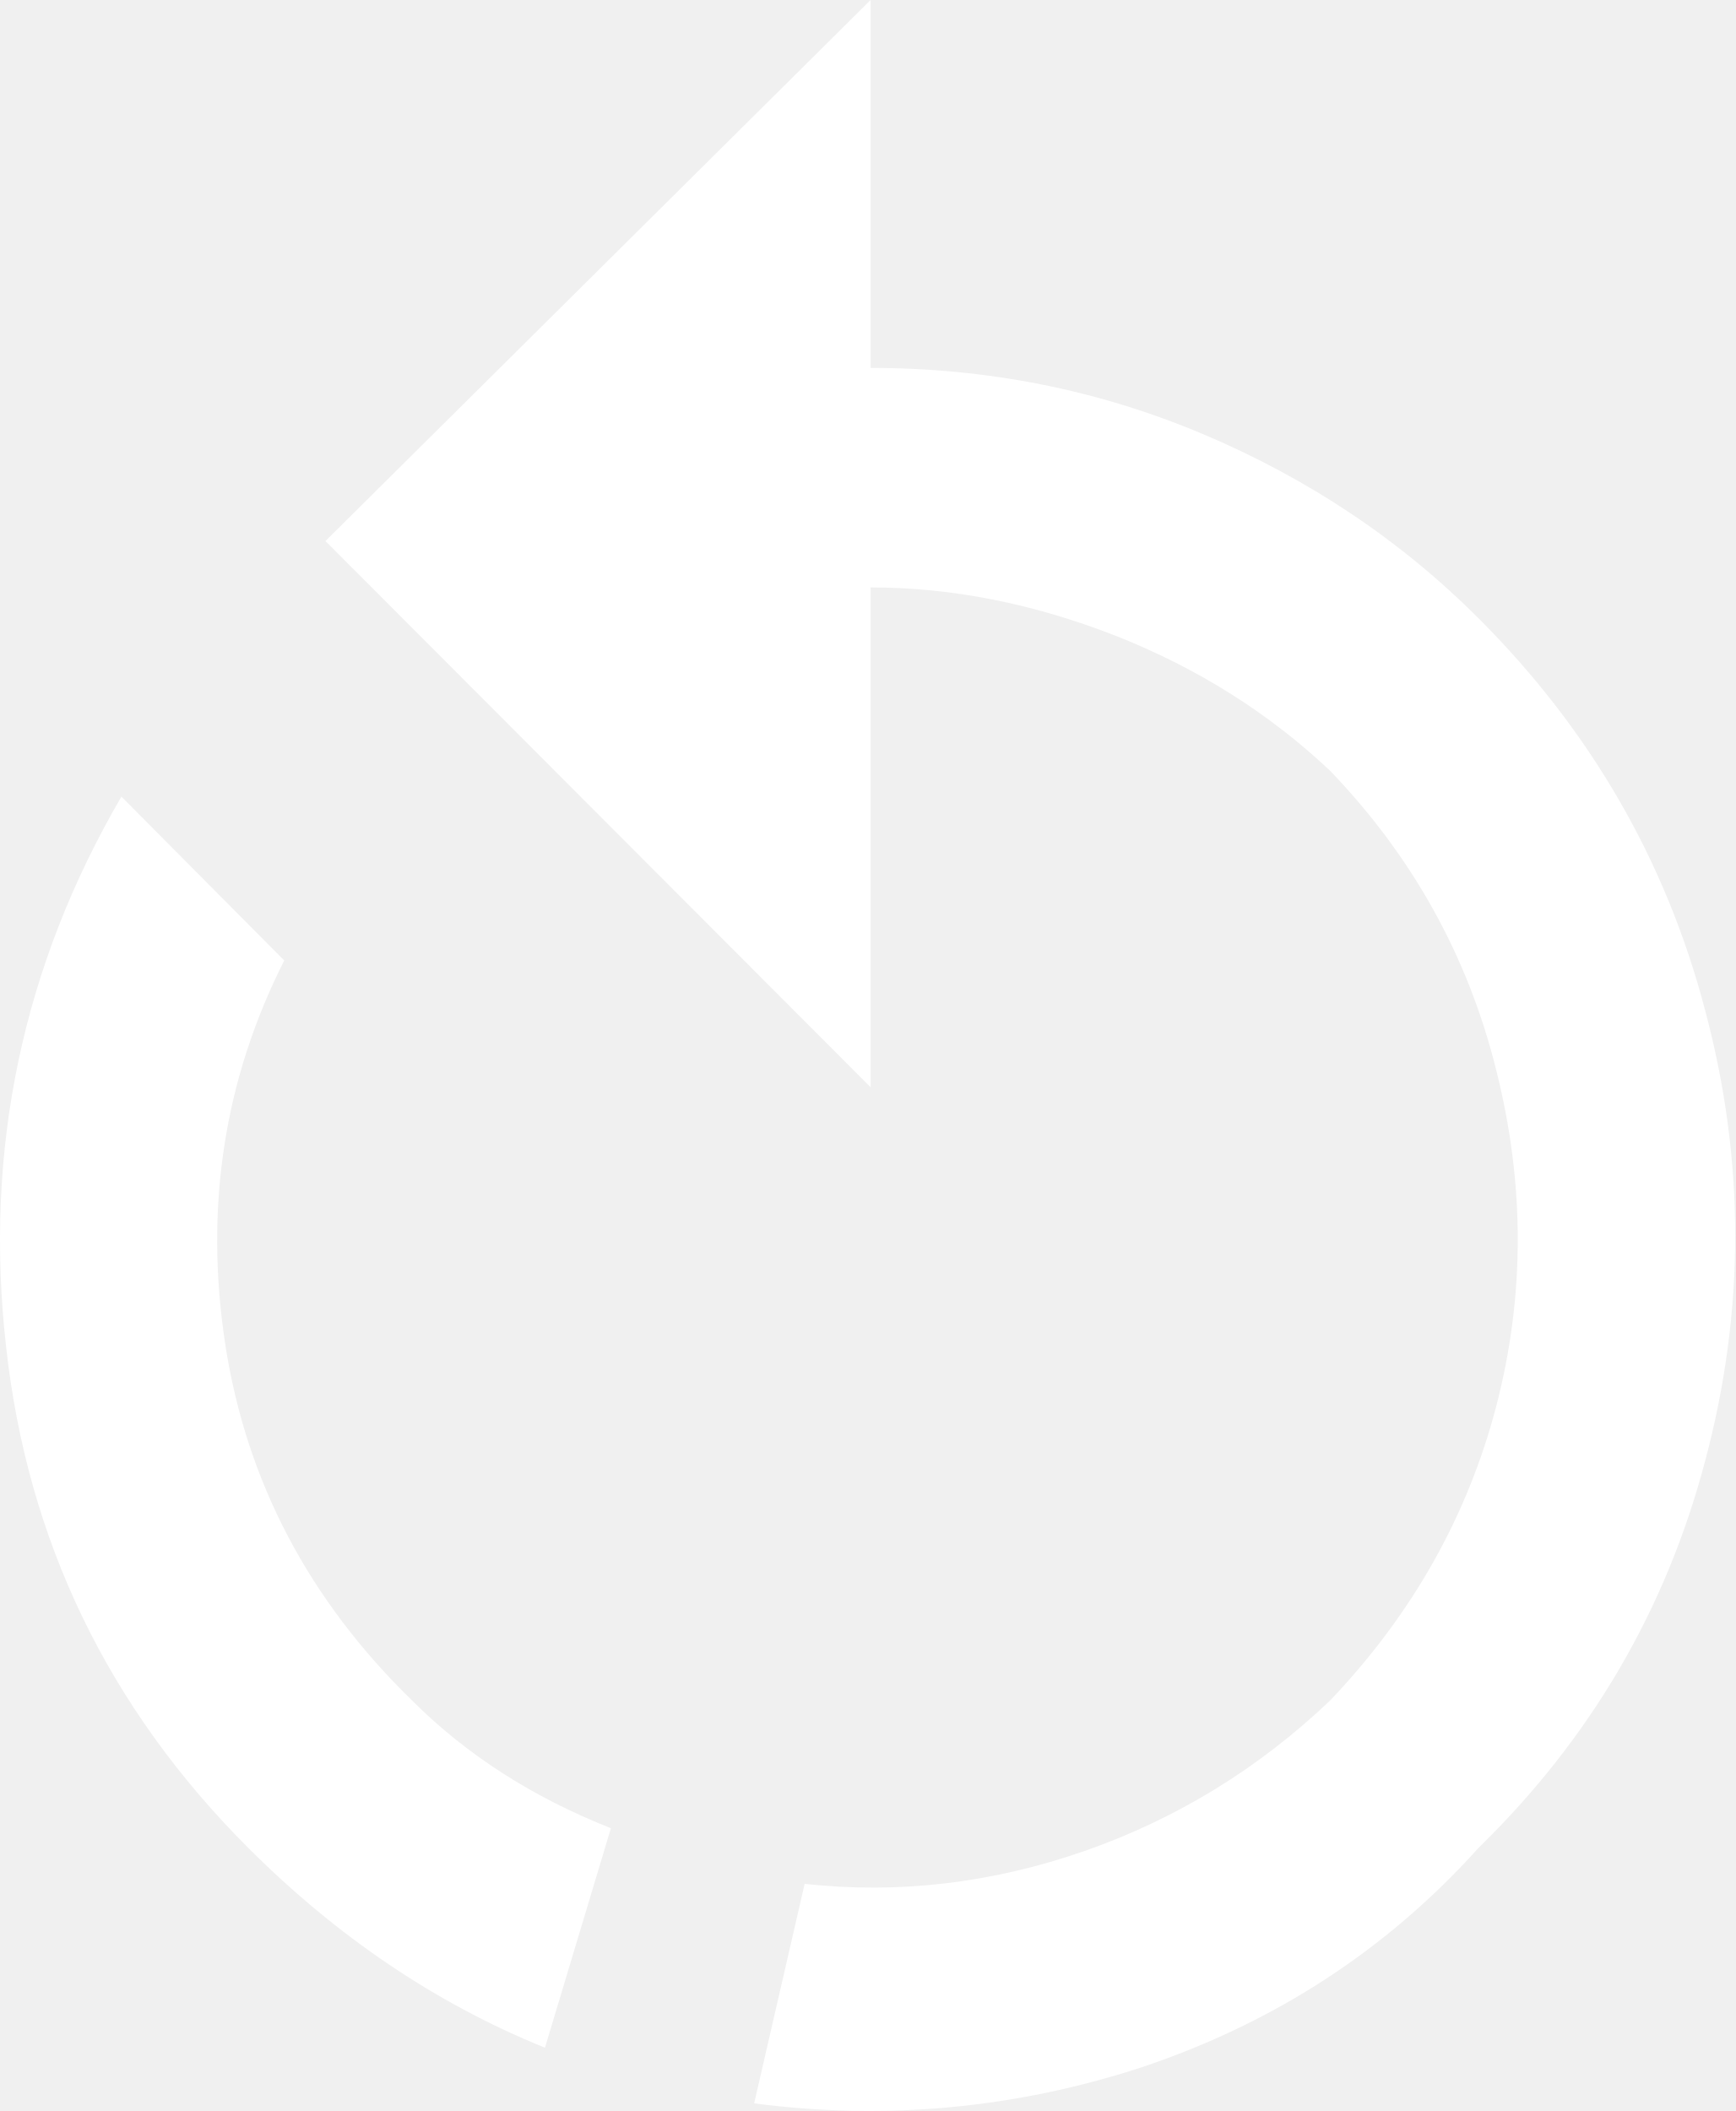
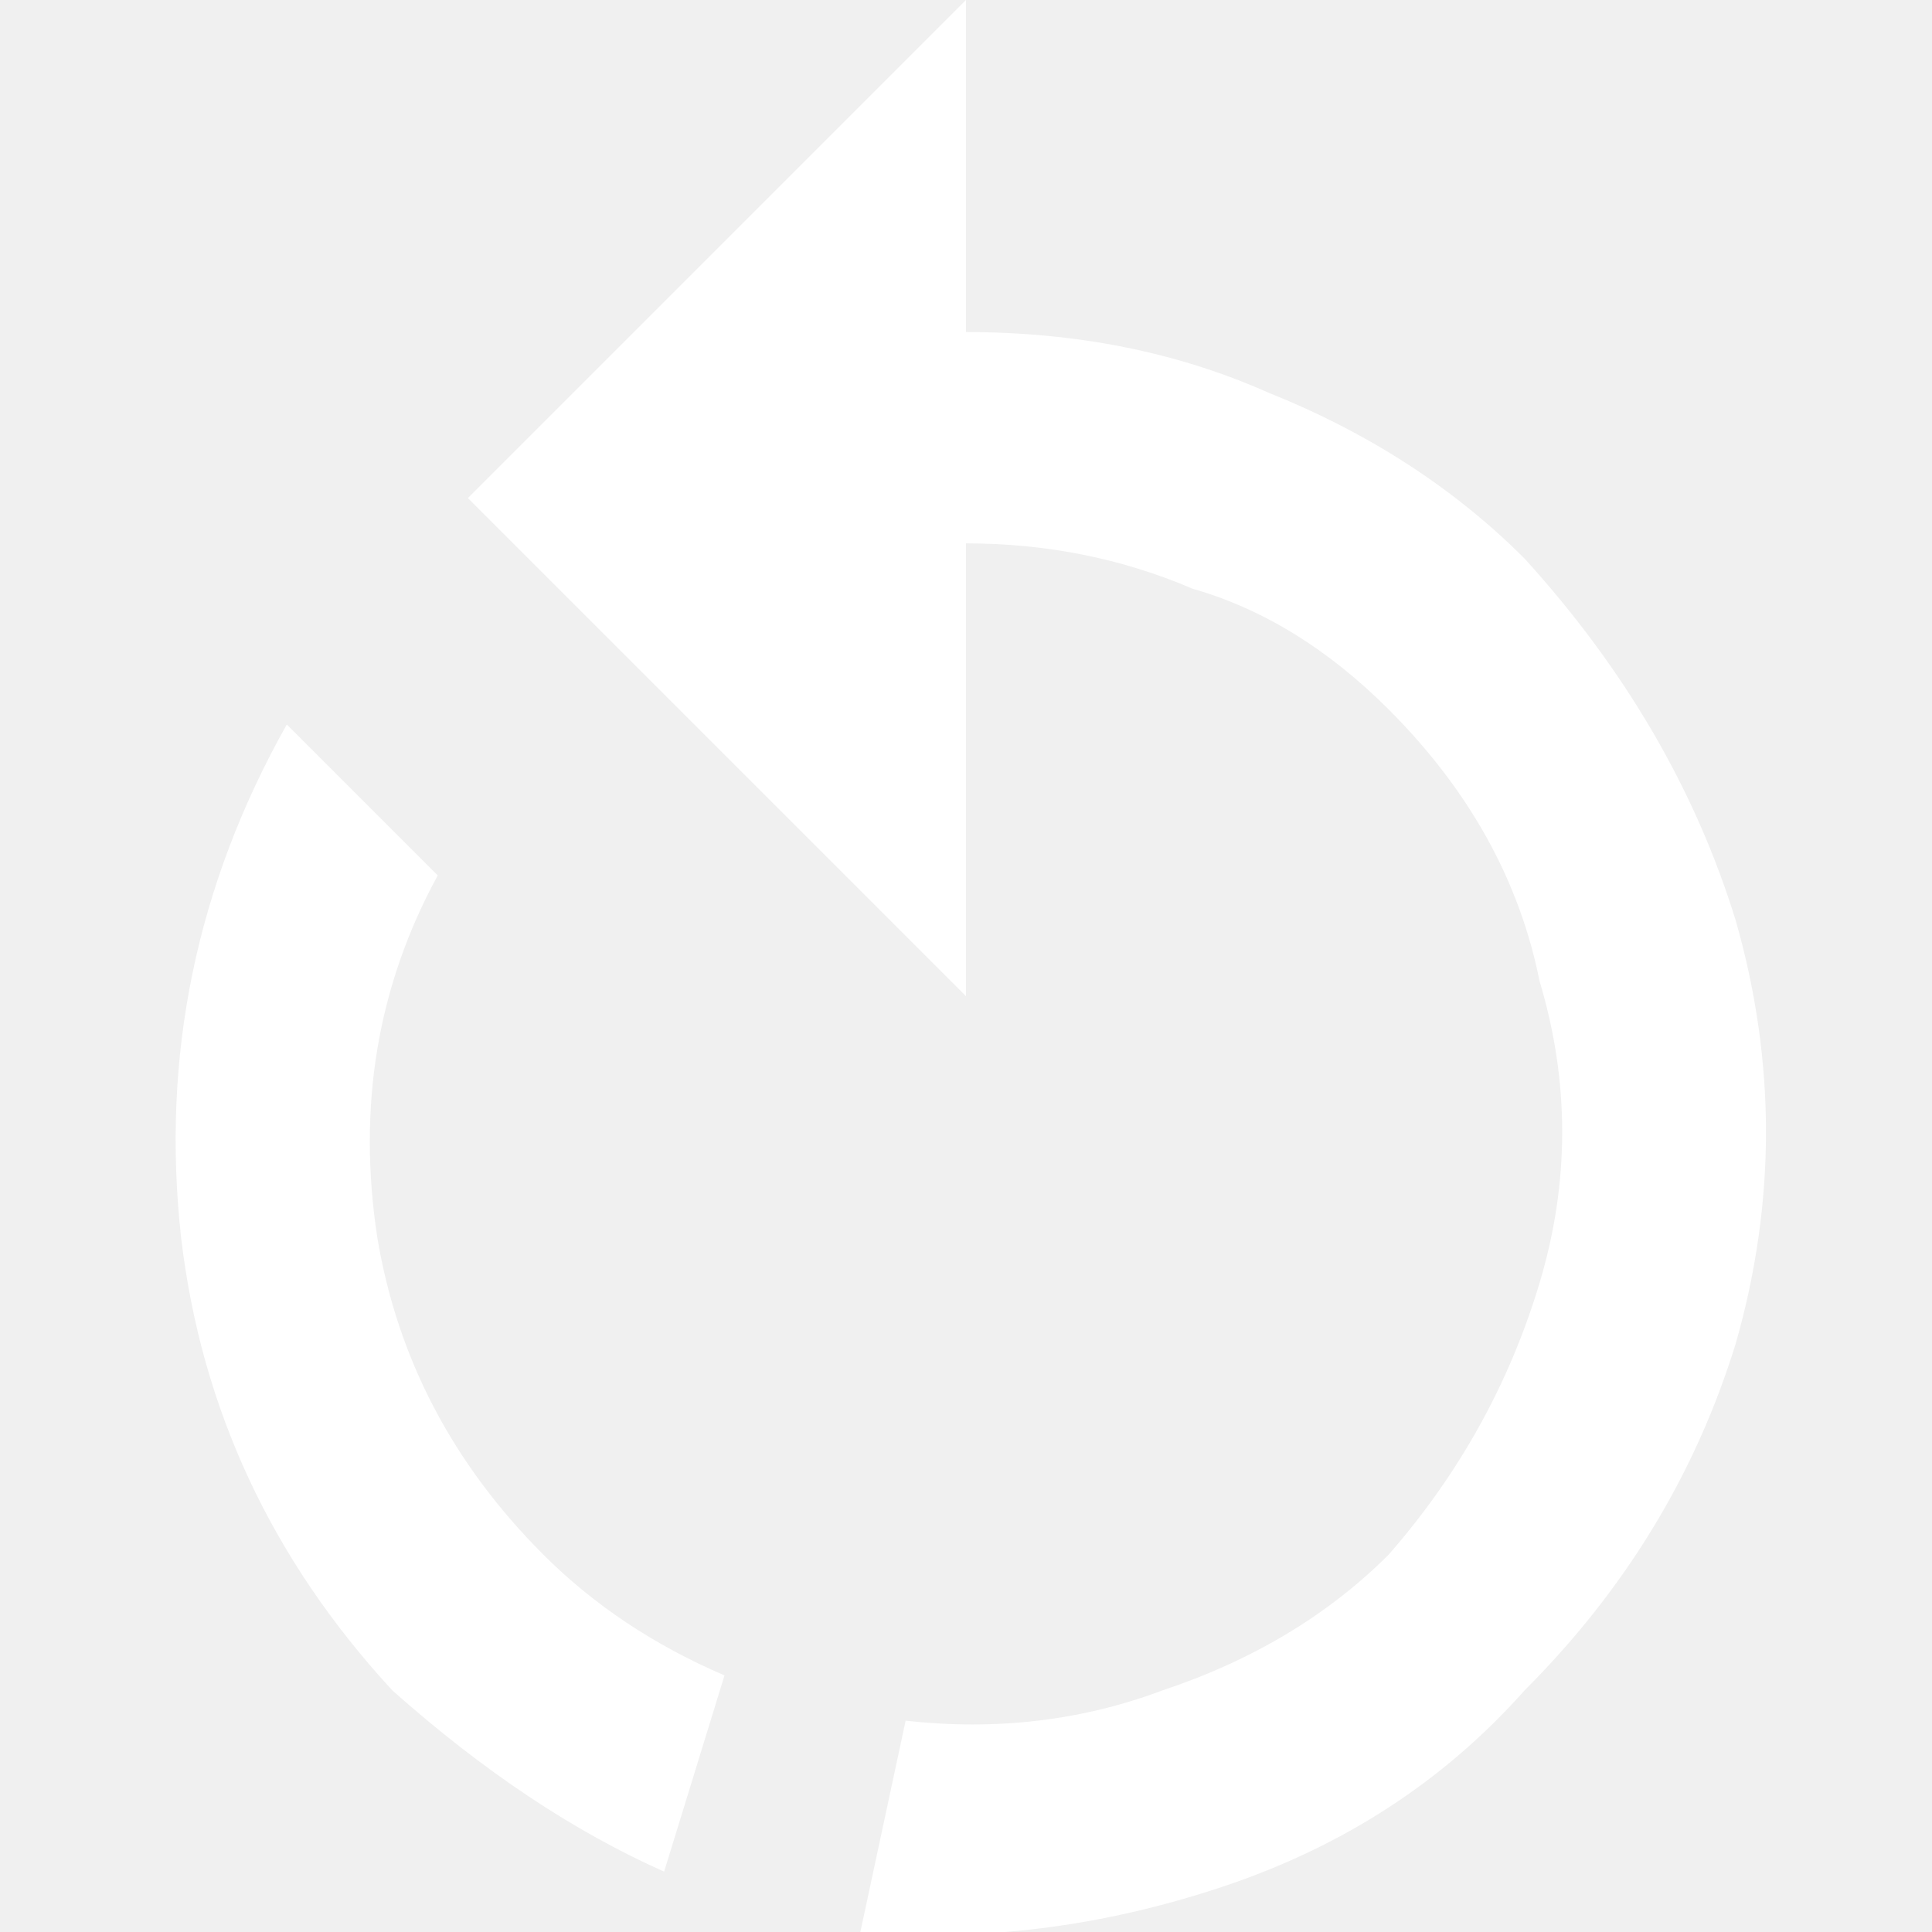
- <svg xmlns="http://www.w3.org/2000/svg" version="1.1" viewBox="0 0 1683.8 2048.4">
-   <path d="m844.82 357q170 0 322 64 154 65 268 179 163 163 220 381 29 109 29 218t-29 218q-57 217-220 376-133 148-327 213-184 60-376 35l49-213q137 15 272-32 134-47 238-146 119-125 161-285 42-161 0-327-41-165-161-290-89-84-208-131-120-47-238-47v485l-529-530 529-525zm-604 1436q-204-204-235-487-32-286 112-533l158 159q-88 174-57 374 31 198 181 344 79 79 193 124l-64 213q-158-64-288-194z" fill="#FFF" />
+ <svg xmlns="http://www.w3.org/2000/svg" viewBox="0 0 128 128">
+   <path d="m64 22q11 0 20 4 10 4 17 11 10 11 14 24 2 7 2 14t-2 14q-4 13-14 23-8 9-20 13t-24 3l3-14q9 1 17-2 9-3 15-9 7-8 10-18t0-20q-2-10-10-18-6-6-13-8-7-3-15-3v30l-33-33 33-33zm-38 90q-12-13-14-30-2-18 7-34l10 10q-6 11-4 24 2 12 11 21 5 5 12 8l-4 13q-9-4-18-12z" fill="#FFF" />
</svg>
